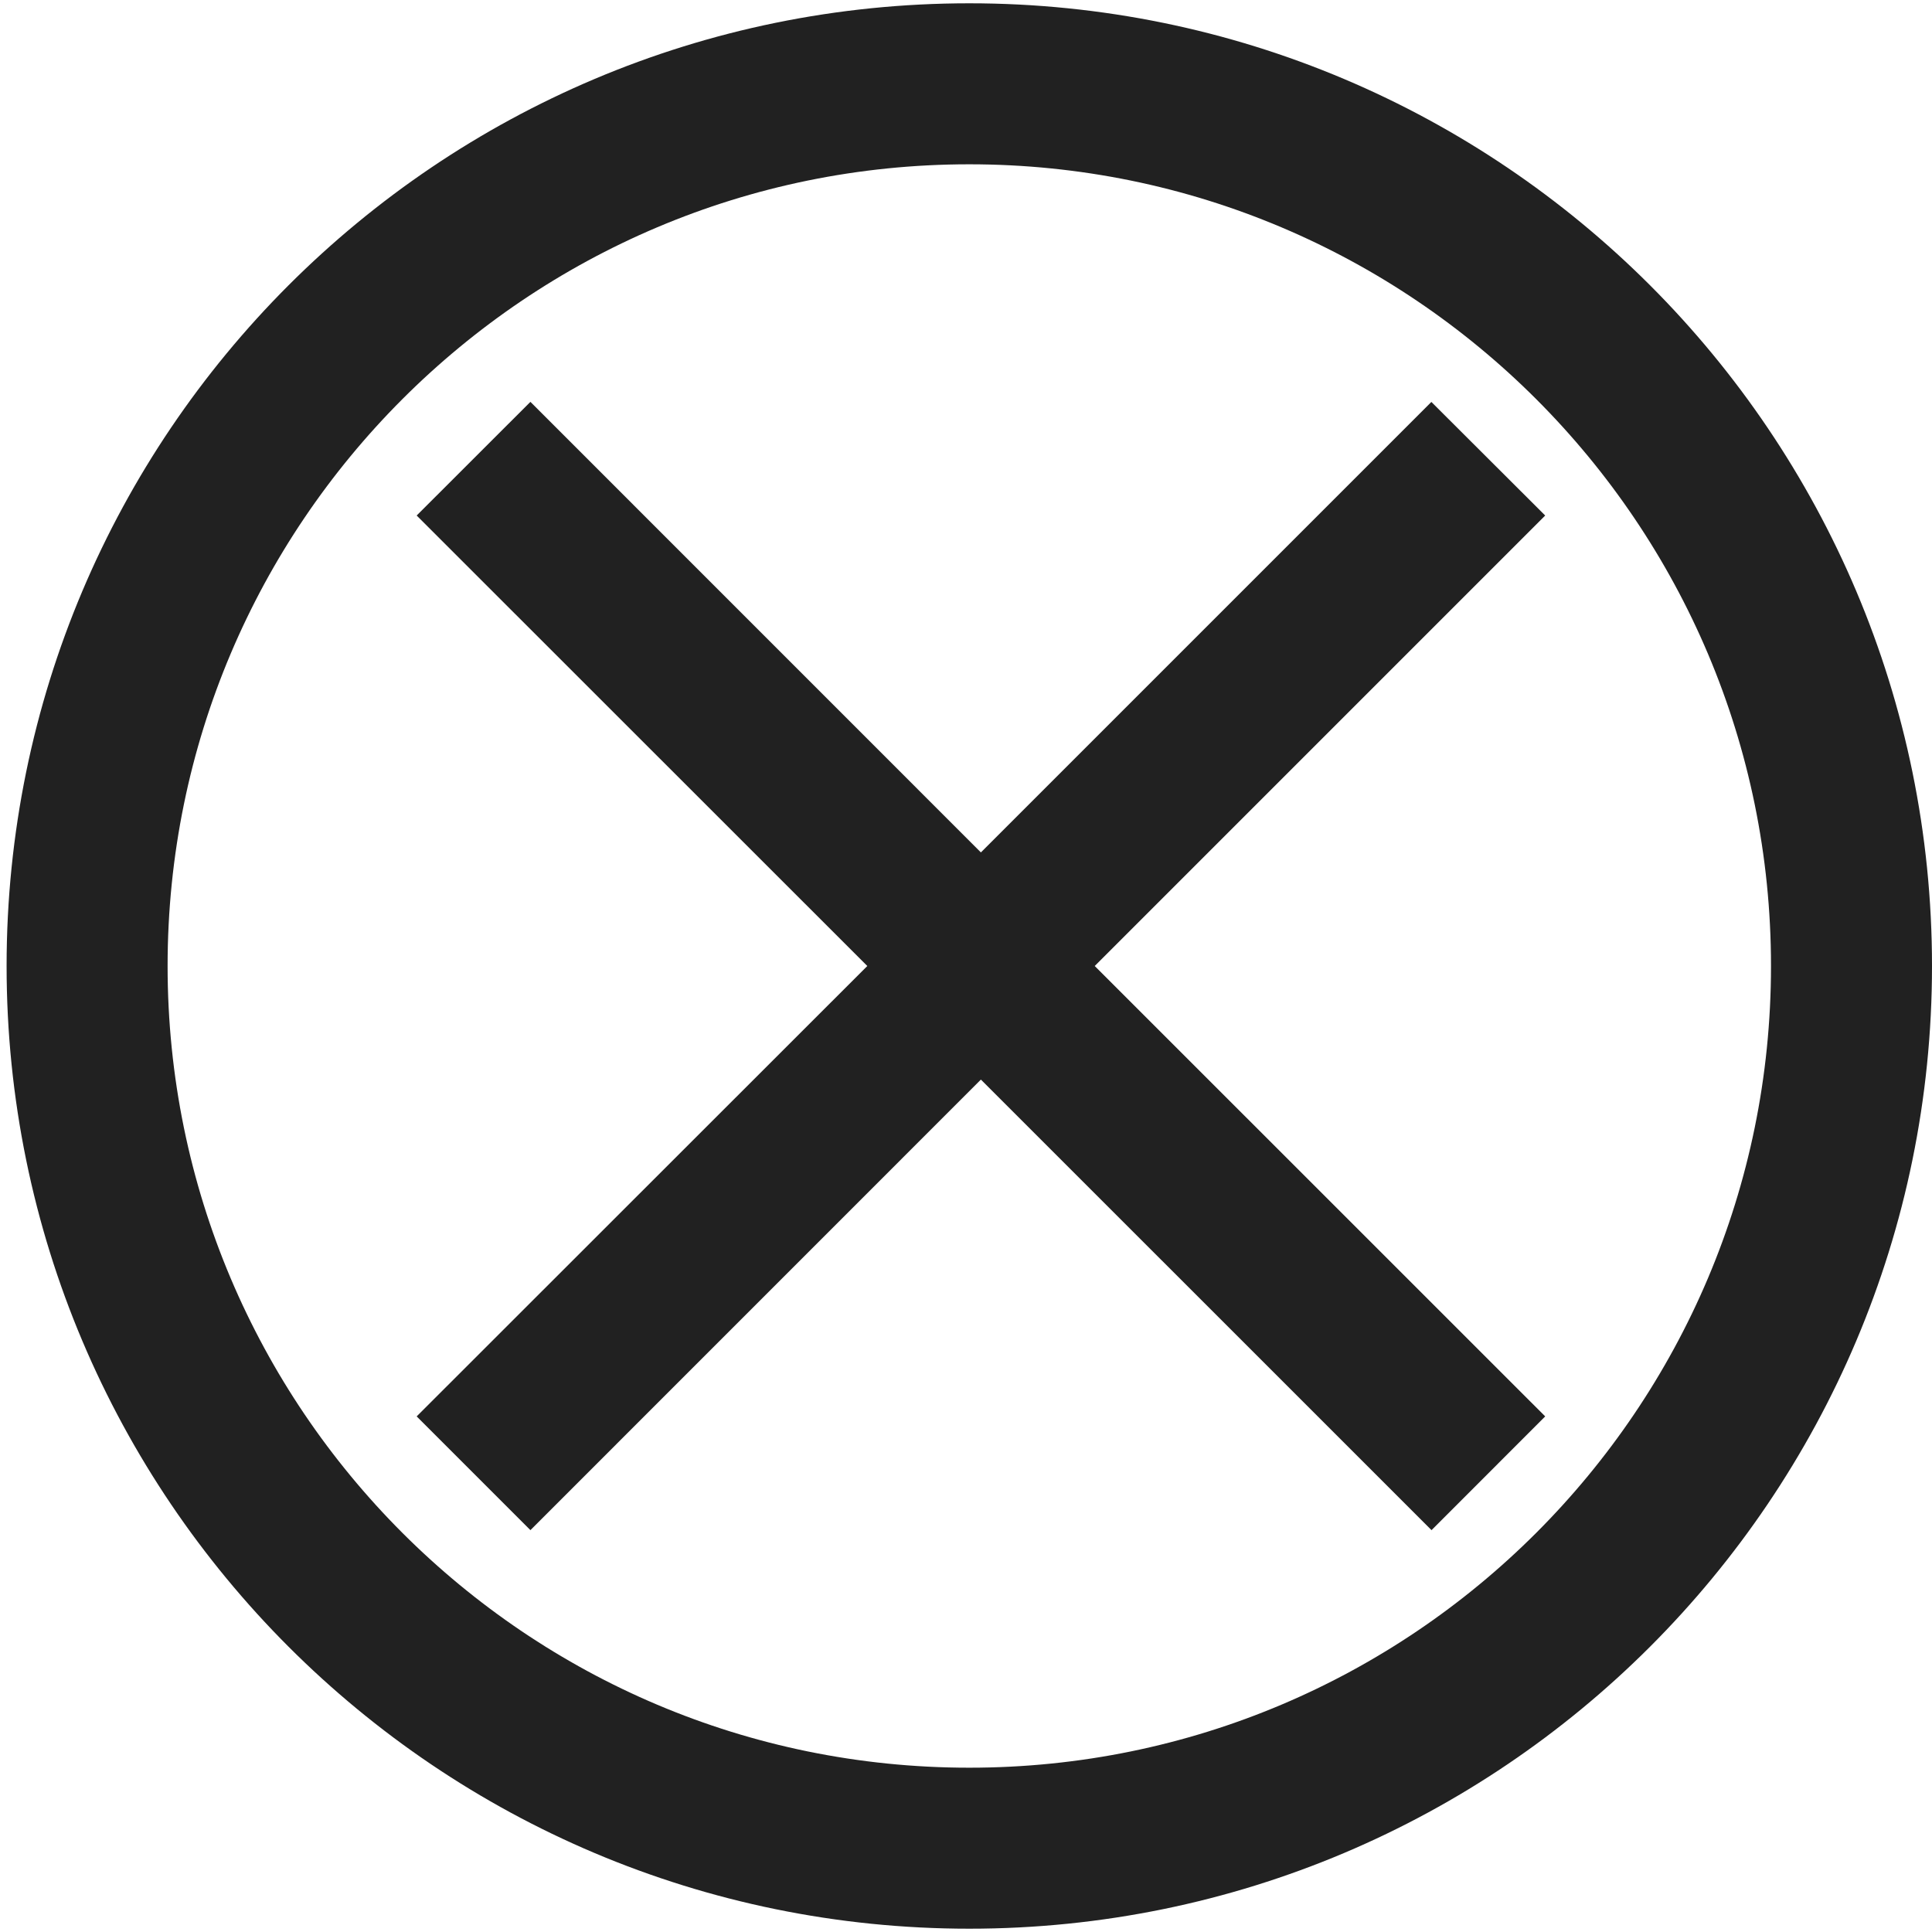
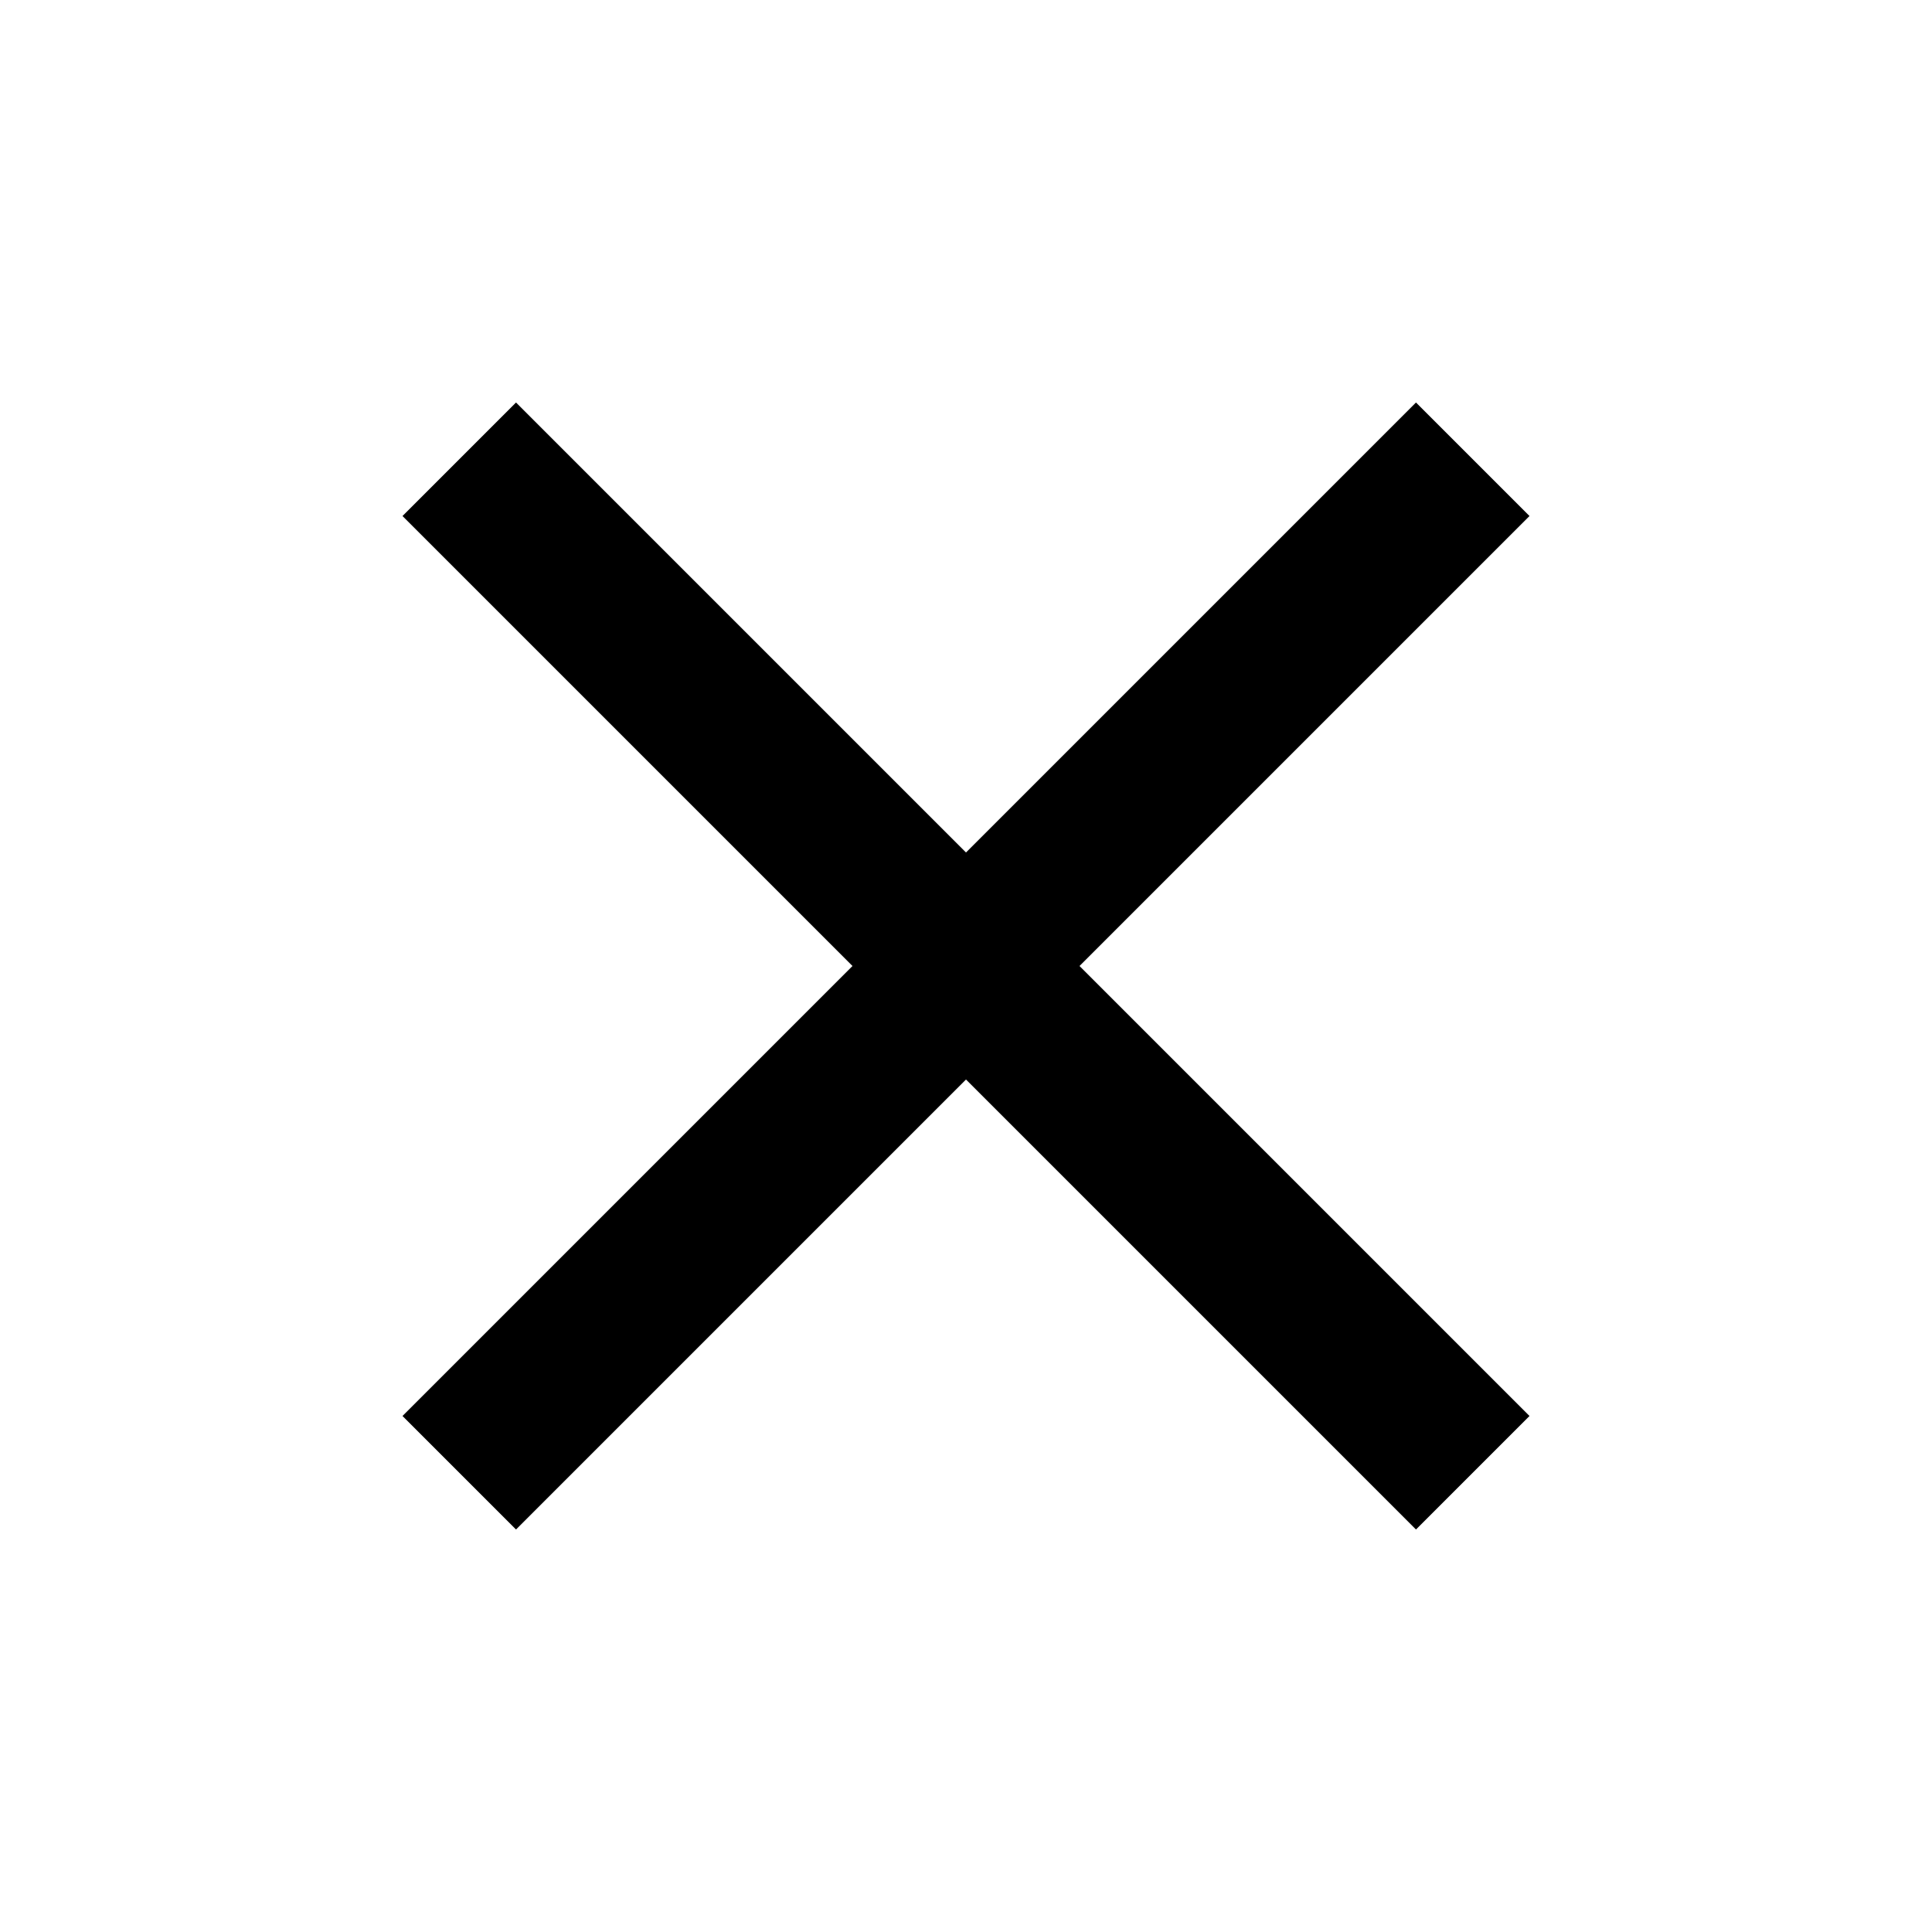
- <svg xmlns="http://www.w3.org/2000/svg" version="1.1" id="Layer_1" x="0px" y="0px" width="24px" height="24px" viewBox="0 0 24 24" enable-background="new 0 0 24 24" xml:space="preserve">
-   <path fill="#212121" d="M19.195,6.404l-1.414-1.411l-5.596,5.596L6.589,4.992L5.176,6.404L10.774,12l-5.598,5.595l1.413,1.413  l5.596-5.597l5.598,5.597l1.412-1.413L13.599,12L19.195,6.404z" />
-   <circle fill="none" stroke="#212121" stroke-width="2" stroke-miterlimit="10" cx="12.041" cy="12" r="10.959" />
+ <svg xmlns="http://www.w3.org/2000/svg" width="24" height="24" viewBox="0 0 24 24">
+   <path d="M19 6.41L17.59 5 12 10.59 6.41 5 5 6.41 10.59 12 5 17.59 6.41 19 12 13.41 17.59 19 19 17.59 13.41 12z" />
+   <path d="M0 0h24v24H0z" fill="none" />
</svg>
